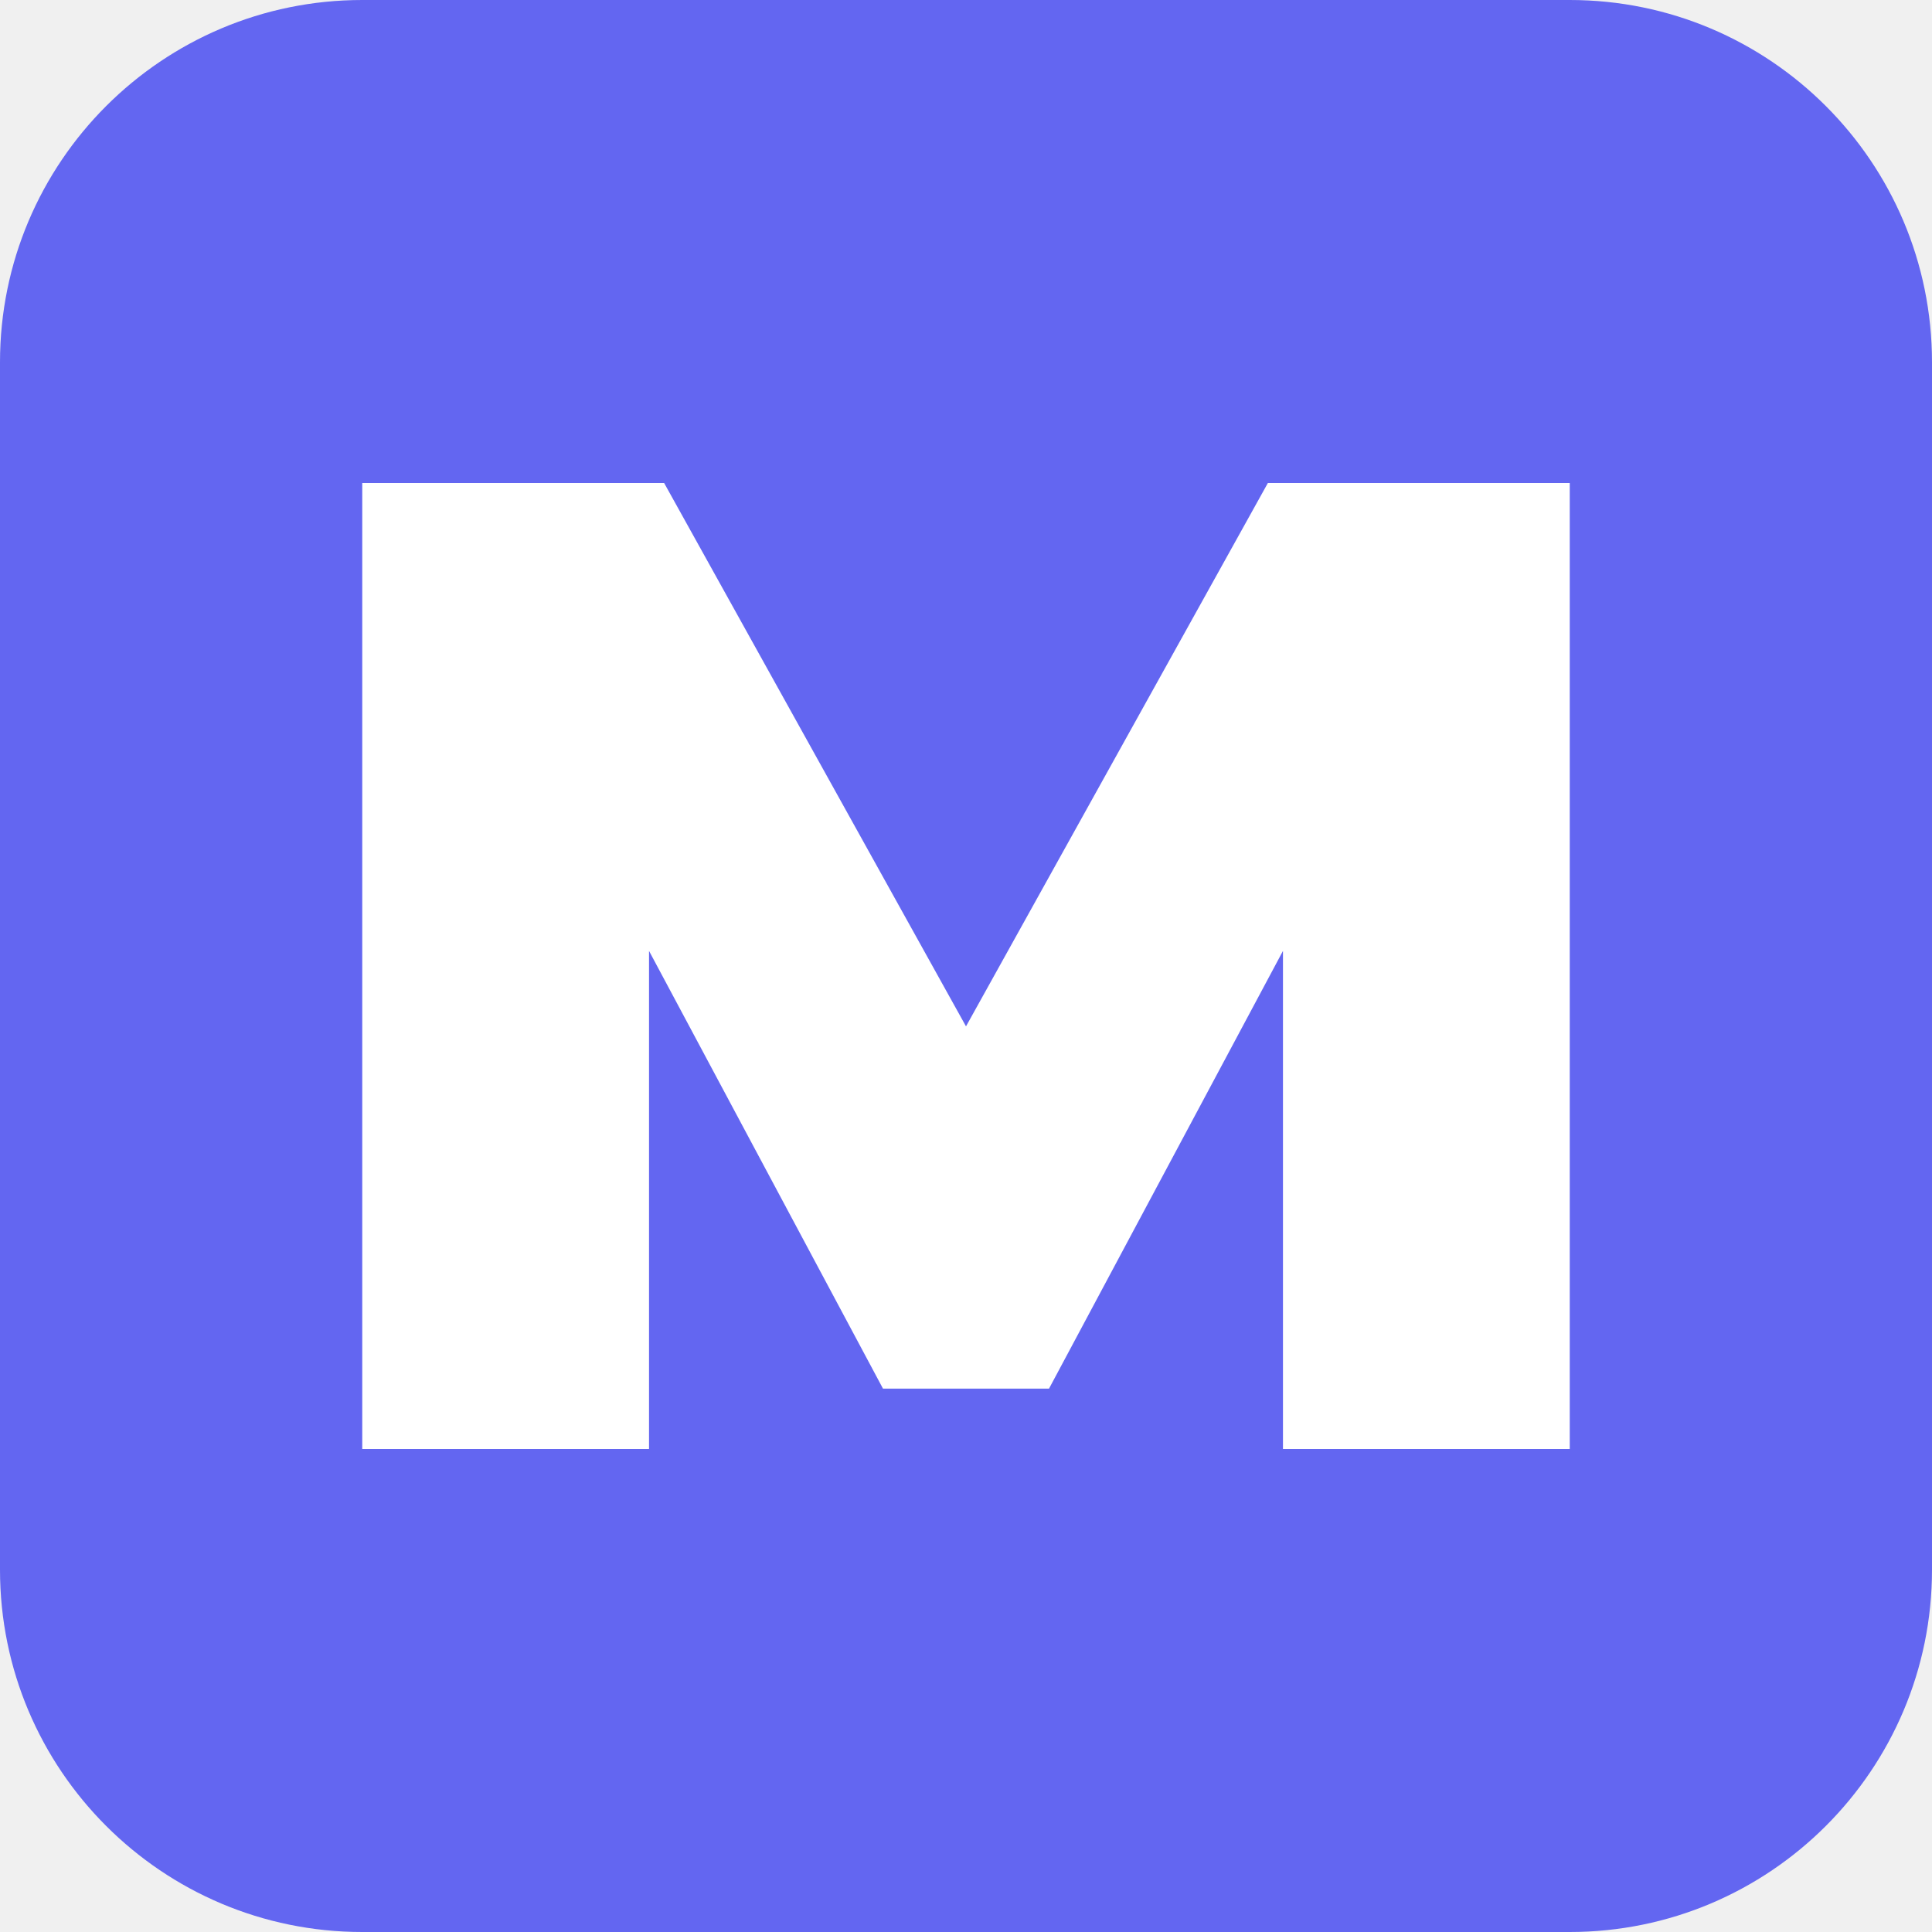
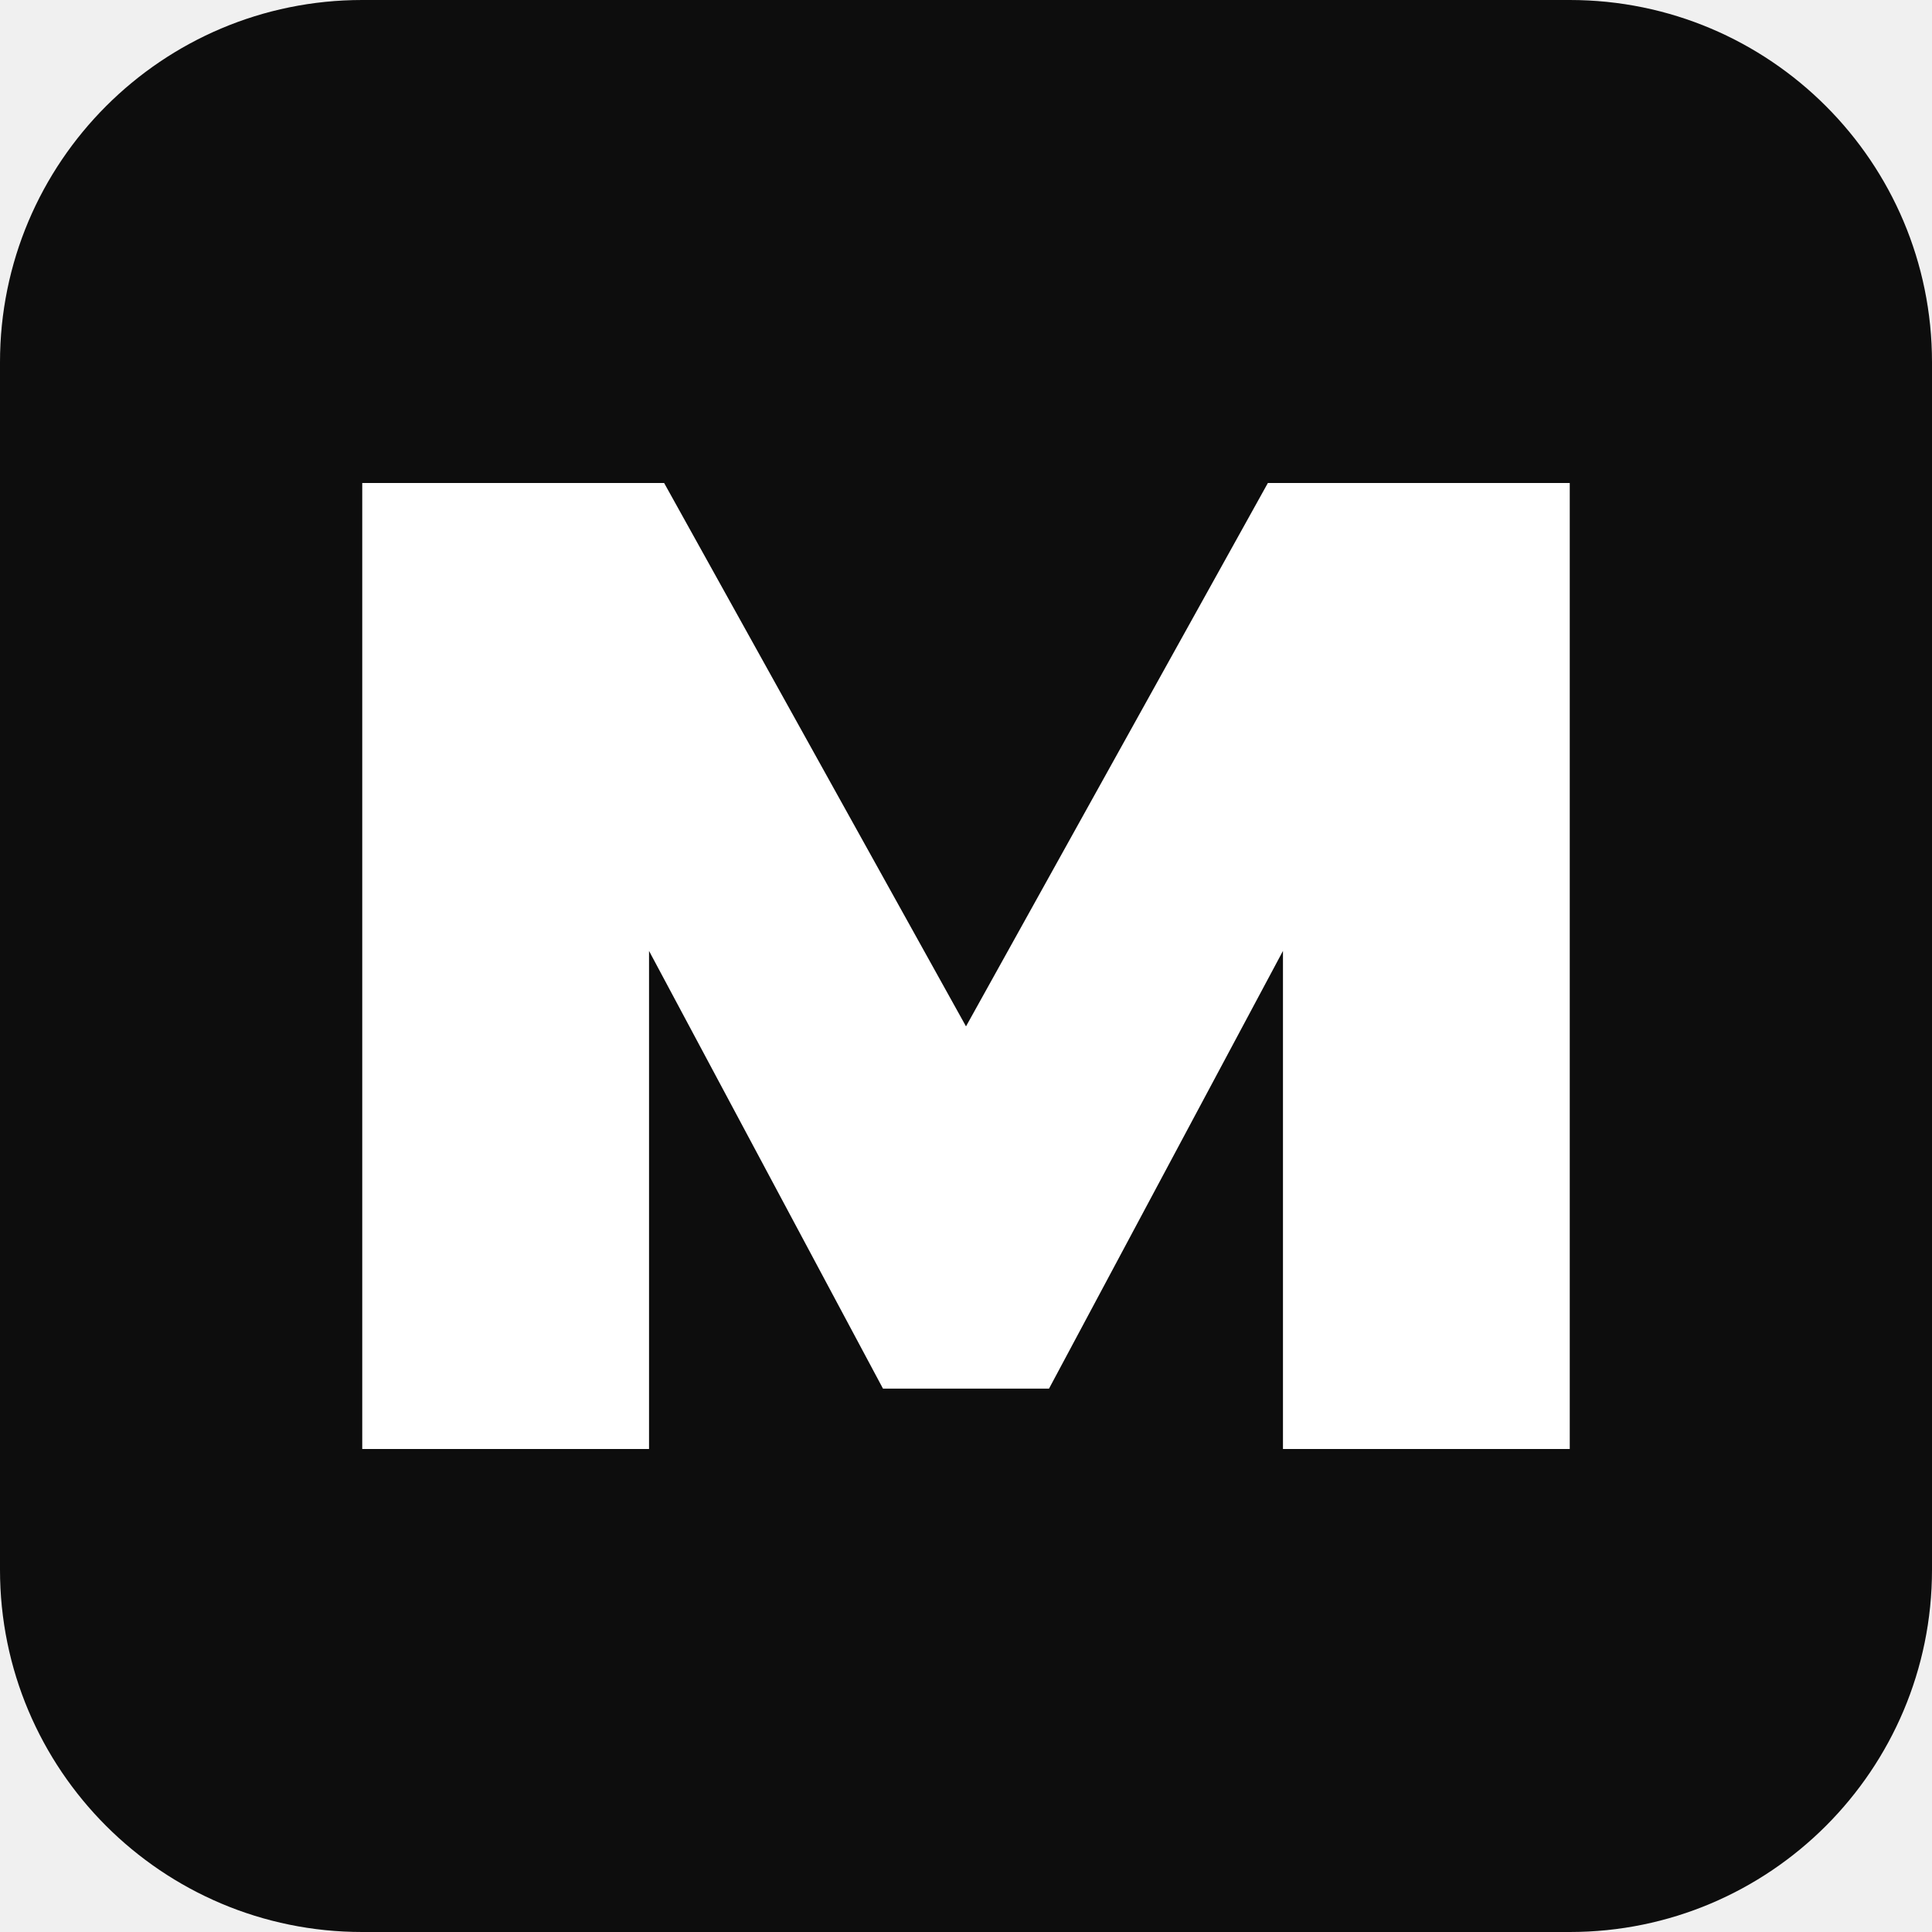
<svg xmlns="http://www.w3.org/2000/svg" viewBox="0 0 512 512">
-   <rect width="512" height="512" rx="96" fill="#6366f1" />
+   <rect width="512" height="512" rx="96" fill="#0d0d0d" />
  <path d="M 96 384 L 96 128 L 176 128 L 256 272 L 336 128 L 416 128 L 416 384 L 340 384 L 340 252 L 278 368 L 234 368 L 172 252 L 172 384 Z" fill="white" />
</svg>
